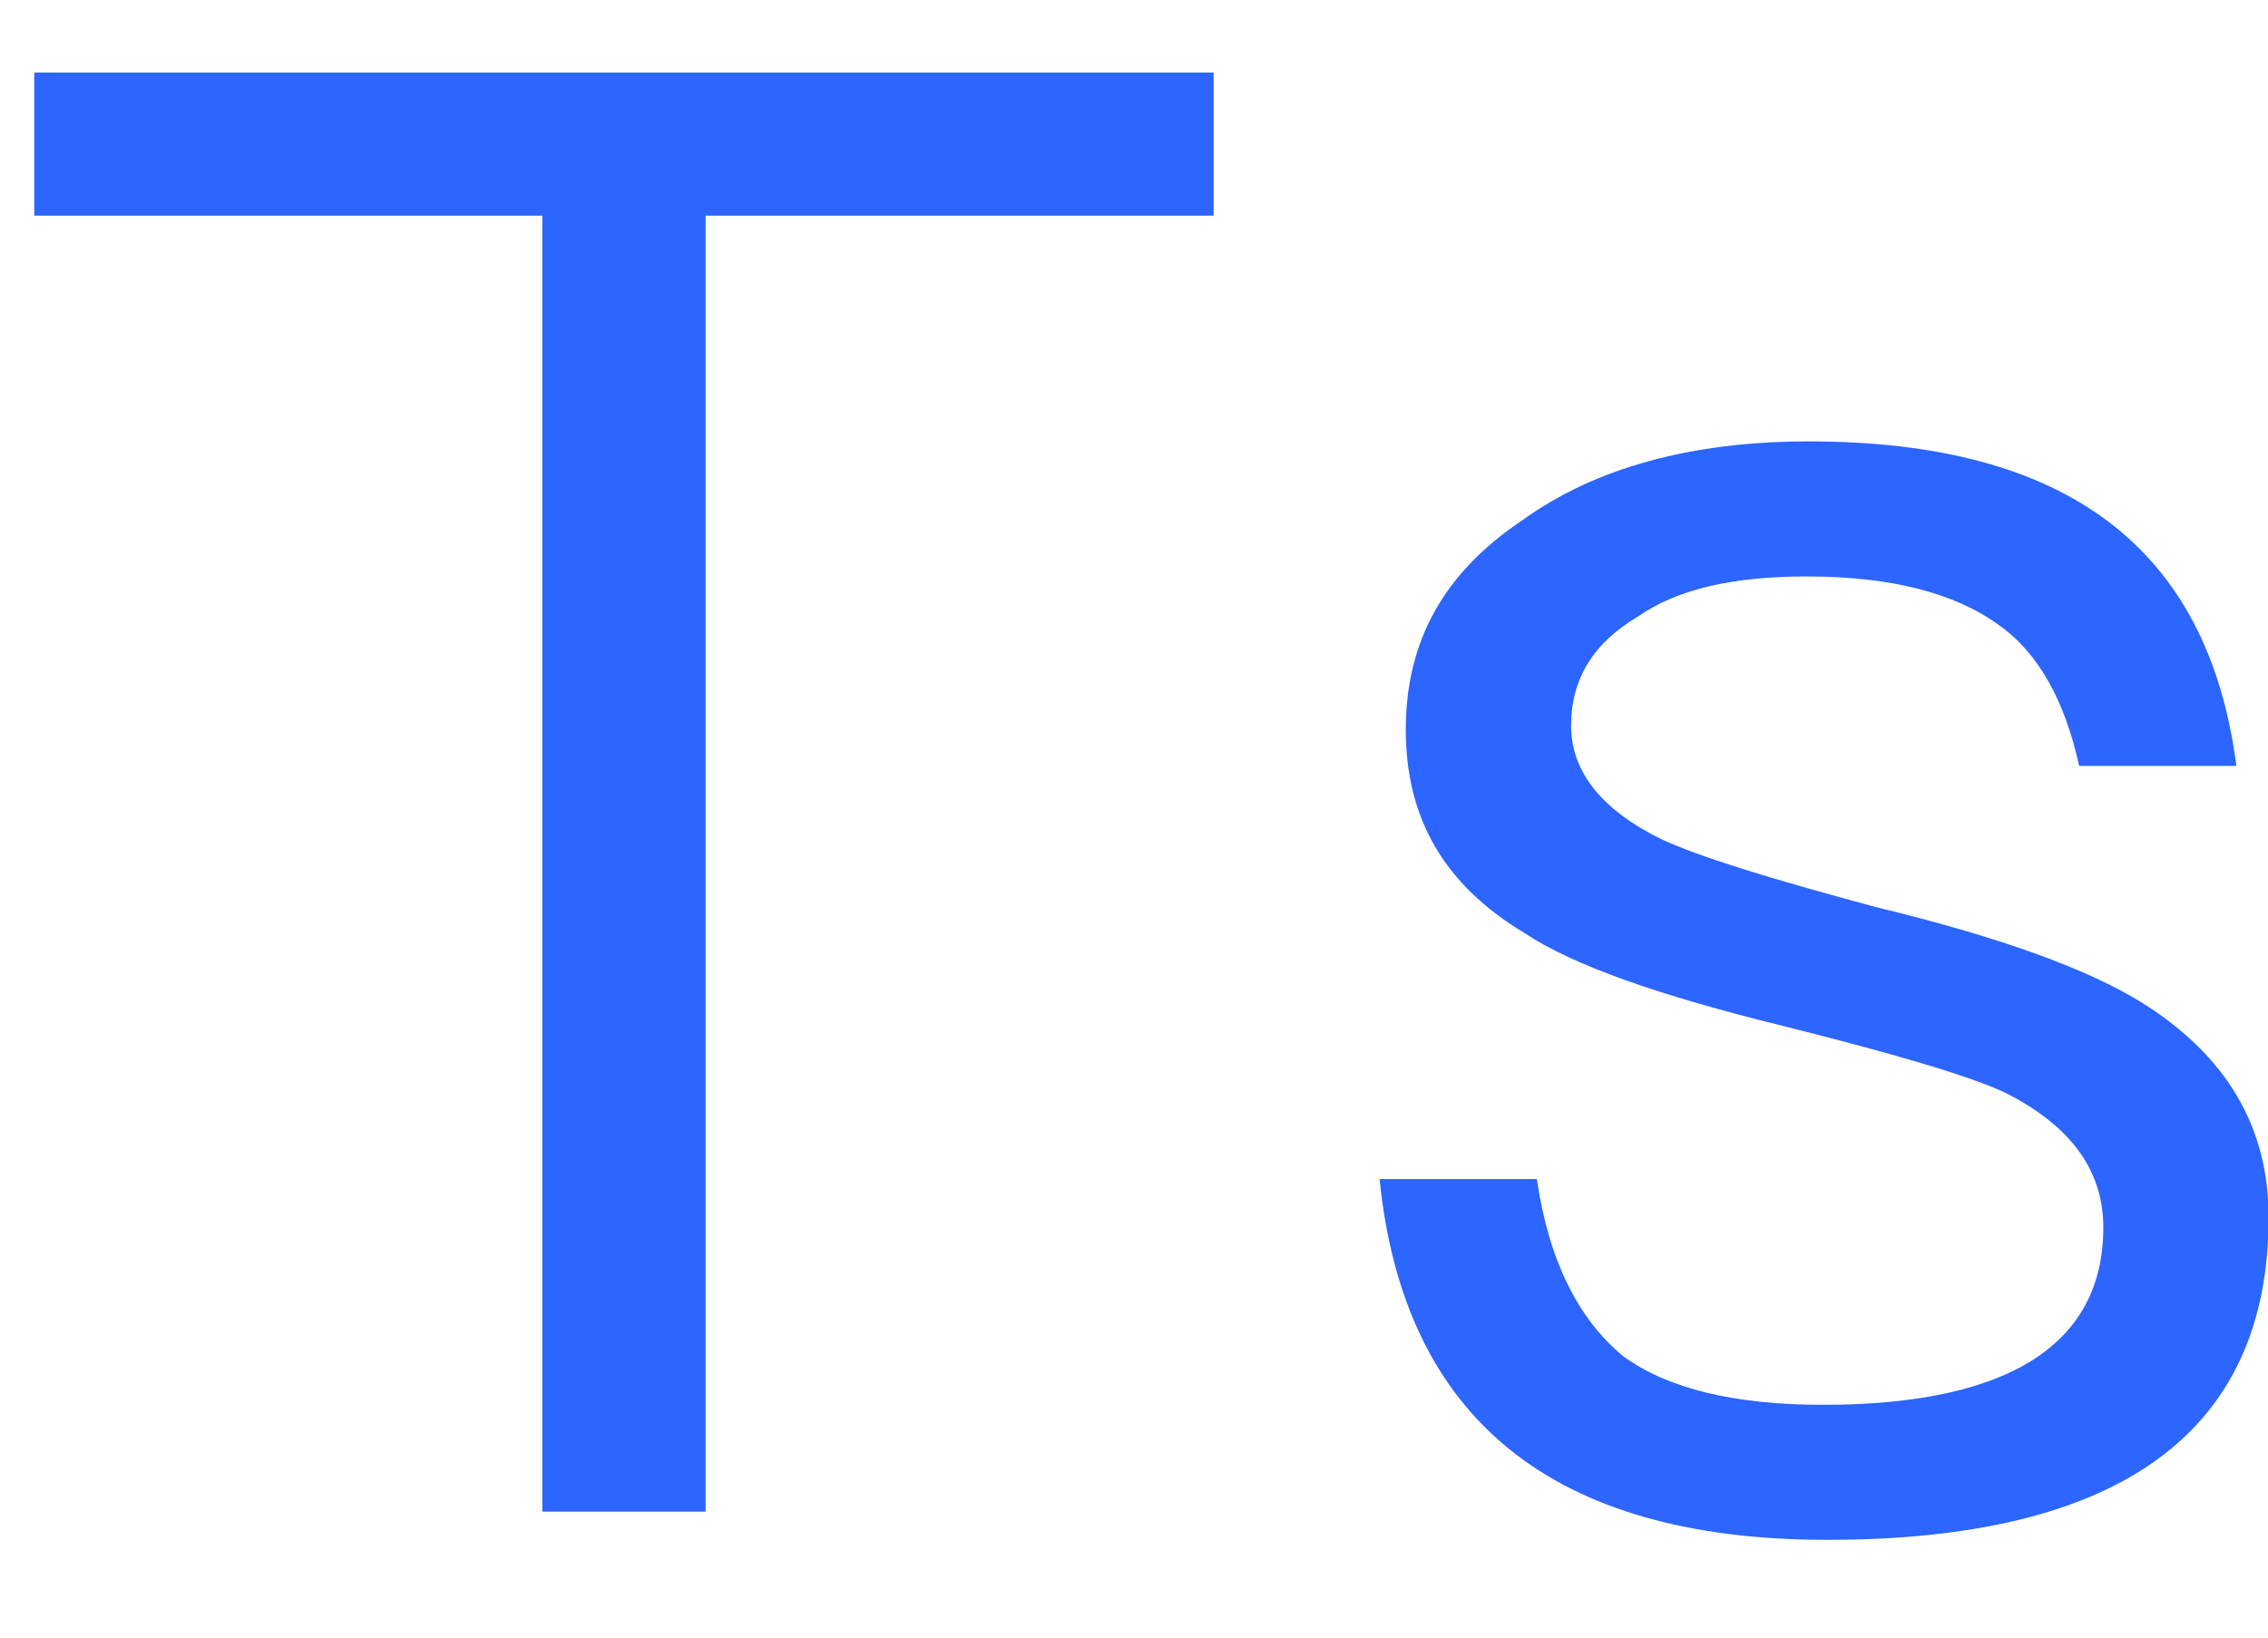
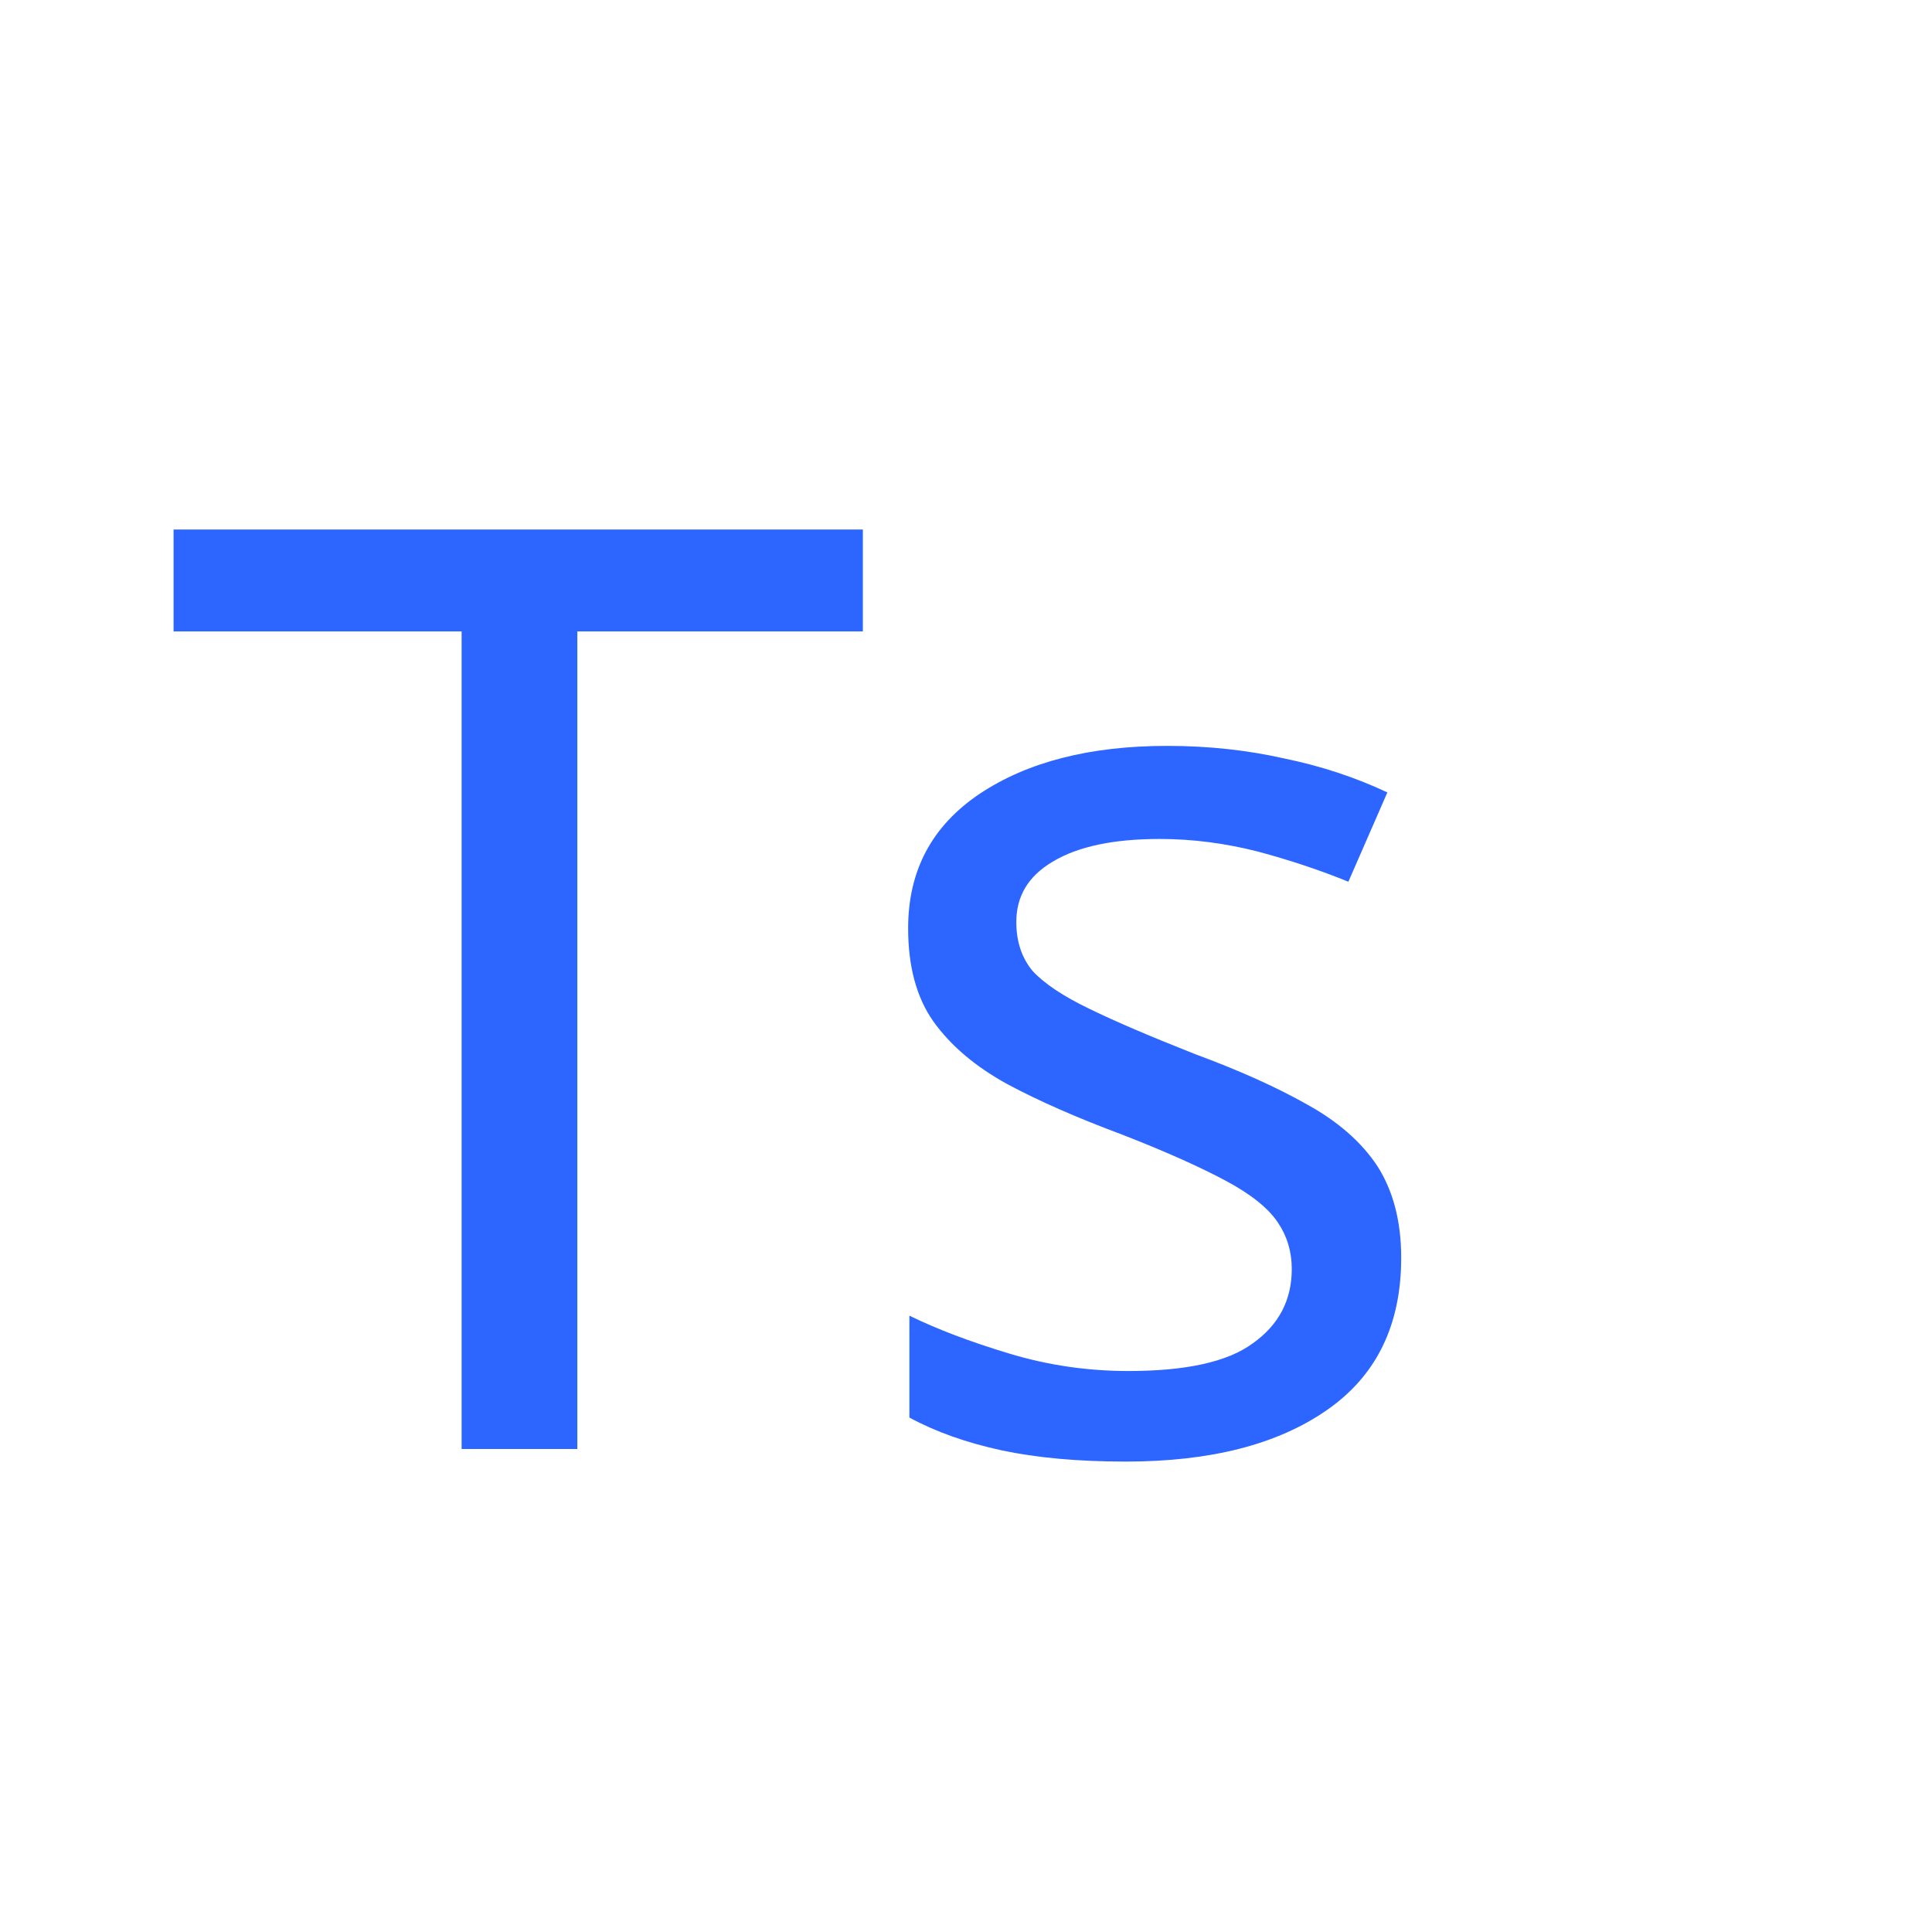
- <svg xmlns="http://www.w3.org/2000/svg" width="18px" height="13px" viewBox="0 0 18 13" version="1.1">
-   <g id="多表选择器" stroke="none" stroke-width="1" fill="none" fill-rule="evenodd">
-     <g id="多表选择器条件选择+表选择）添加" transform="translate(-40, -826)" fill="#2C65FF" fill-rule="nonzero">
-       <g id="编组-23" transform="translate(33, 816)">
-         <g id="Ts" transform="translate(7.272, 10.576)">
-           <polygon id="路径" points="0 0 0 1.136 4.032 1.136 4.032 11.424 5.328 11.424 5.328 1.136 9.36 1.136 9.36 0" />
-           <path d="M14.085,2.928 C13.157,2.928 12.389,3.136 11.813,3.552 C11.189,3.968 10.885,4.512 10.885,5.216 C10.885,5.92 11.189,6.448 11.829,6.832 C12.213,7.088 12.901,7.328 13.877,7.568 C14.773,7.792 15.365,7.968 15.637,8.096 C16.149,8.352 16.421,8.704 16.421,9.168 C16.421,10.096 15.669,10.576 14.197,10.576 C13.493,10.576 12.965,10.448 12.613,10.192 C12.261,9.904 12.021,9.44 11.925,8.784 L10.677,8.784 C10.869,10.688 12.053,11.648 14.229,11.648 C16.565,11.648 17.733,10.784 17.733,9.088 C17.733,8.368 17.397,7.808 16.741,7.392 C16.309,7.12 15.605,6.864 14.613,6.624 C13.781,6.4 13.205,6.224 12.901,6.08 C12.421,5.84 12.197,5.536 12.197,5.184 C12.197,4.816 12.373,4.528 12.725,4.32 C13.045,4.096 13.493,4 14.069,4 C14.725,4 15.237,4.128 15.589,4.384 C15.909,4.608 16.117,4.992 16.229,5.504 L17.477,5.504 C17.253,3.776 16.133,2.928 14.085,2.928 Z" id="路径" />
-         </g>
-       </g>
+ <svg xmlns="http://www.w3.org/2000/svg" width="24px" height="24px" viewBox="0 0 24 24" version="1.1">
+   <g id="DAG图" stroke="none" stroke-width="1" fill="none" fill-rule="evenodd" font-family="PingFangSC-Regular, PingFang SC" font-size="16" font-weight="normal" letter-spacing="0.533">
+     <g id="Ts-2" fill="#2C65FF" transform="translate(2, 1)">
+       <text id="Ts">
+         <tspan x="0" y="17">Ts</tspan>
+       </text>
    </g>
  </g>
</svg>
